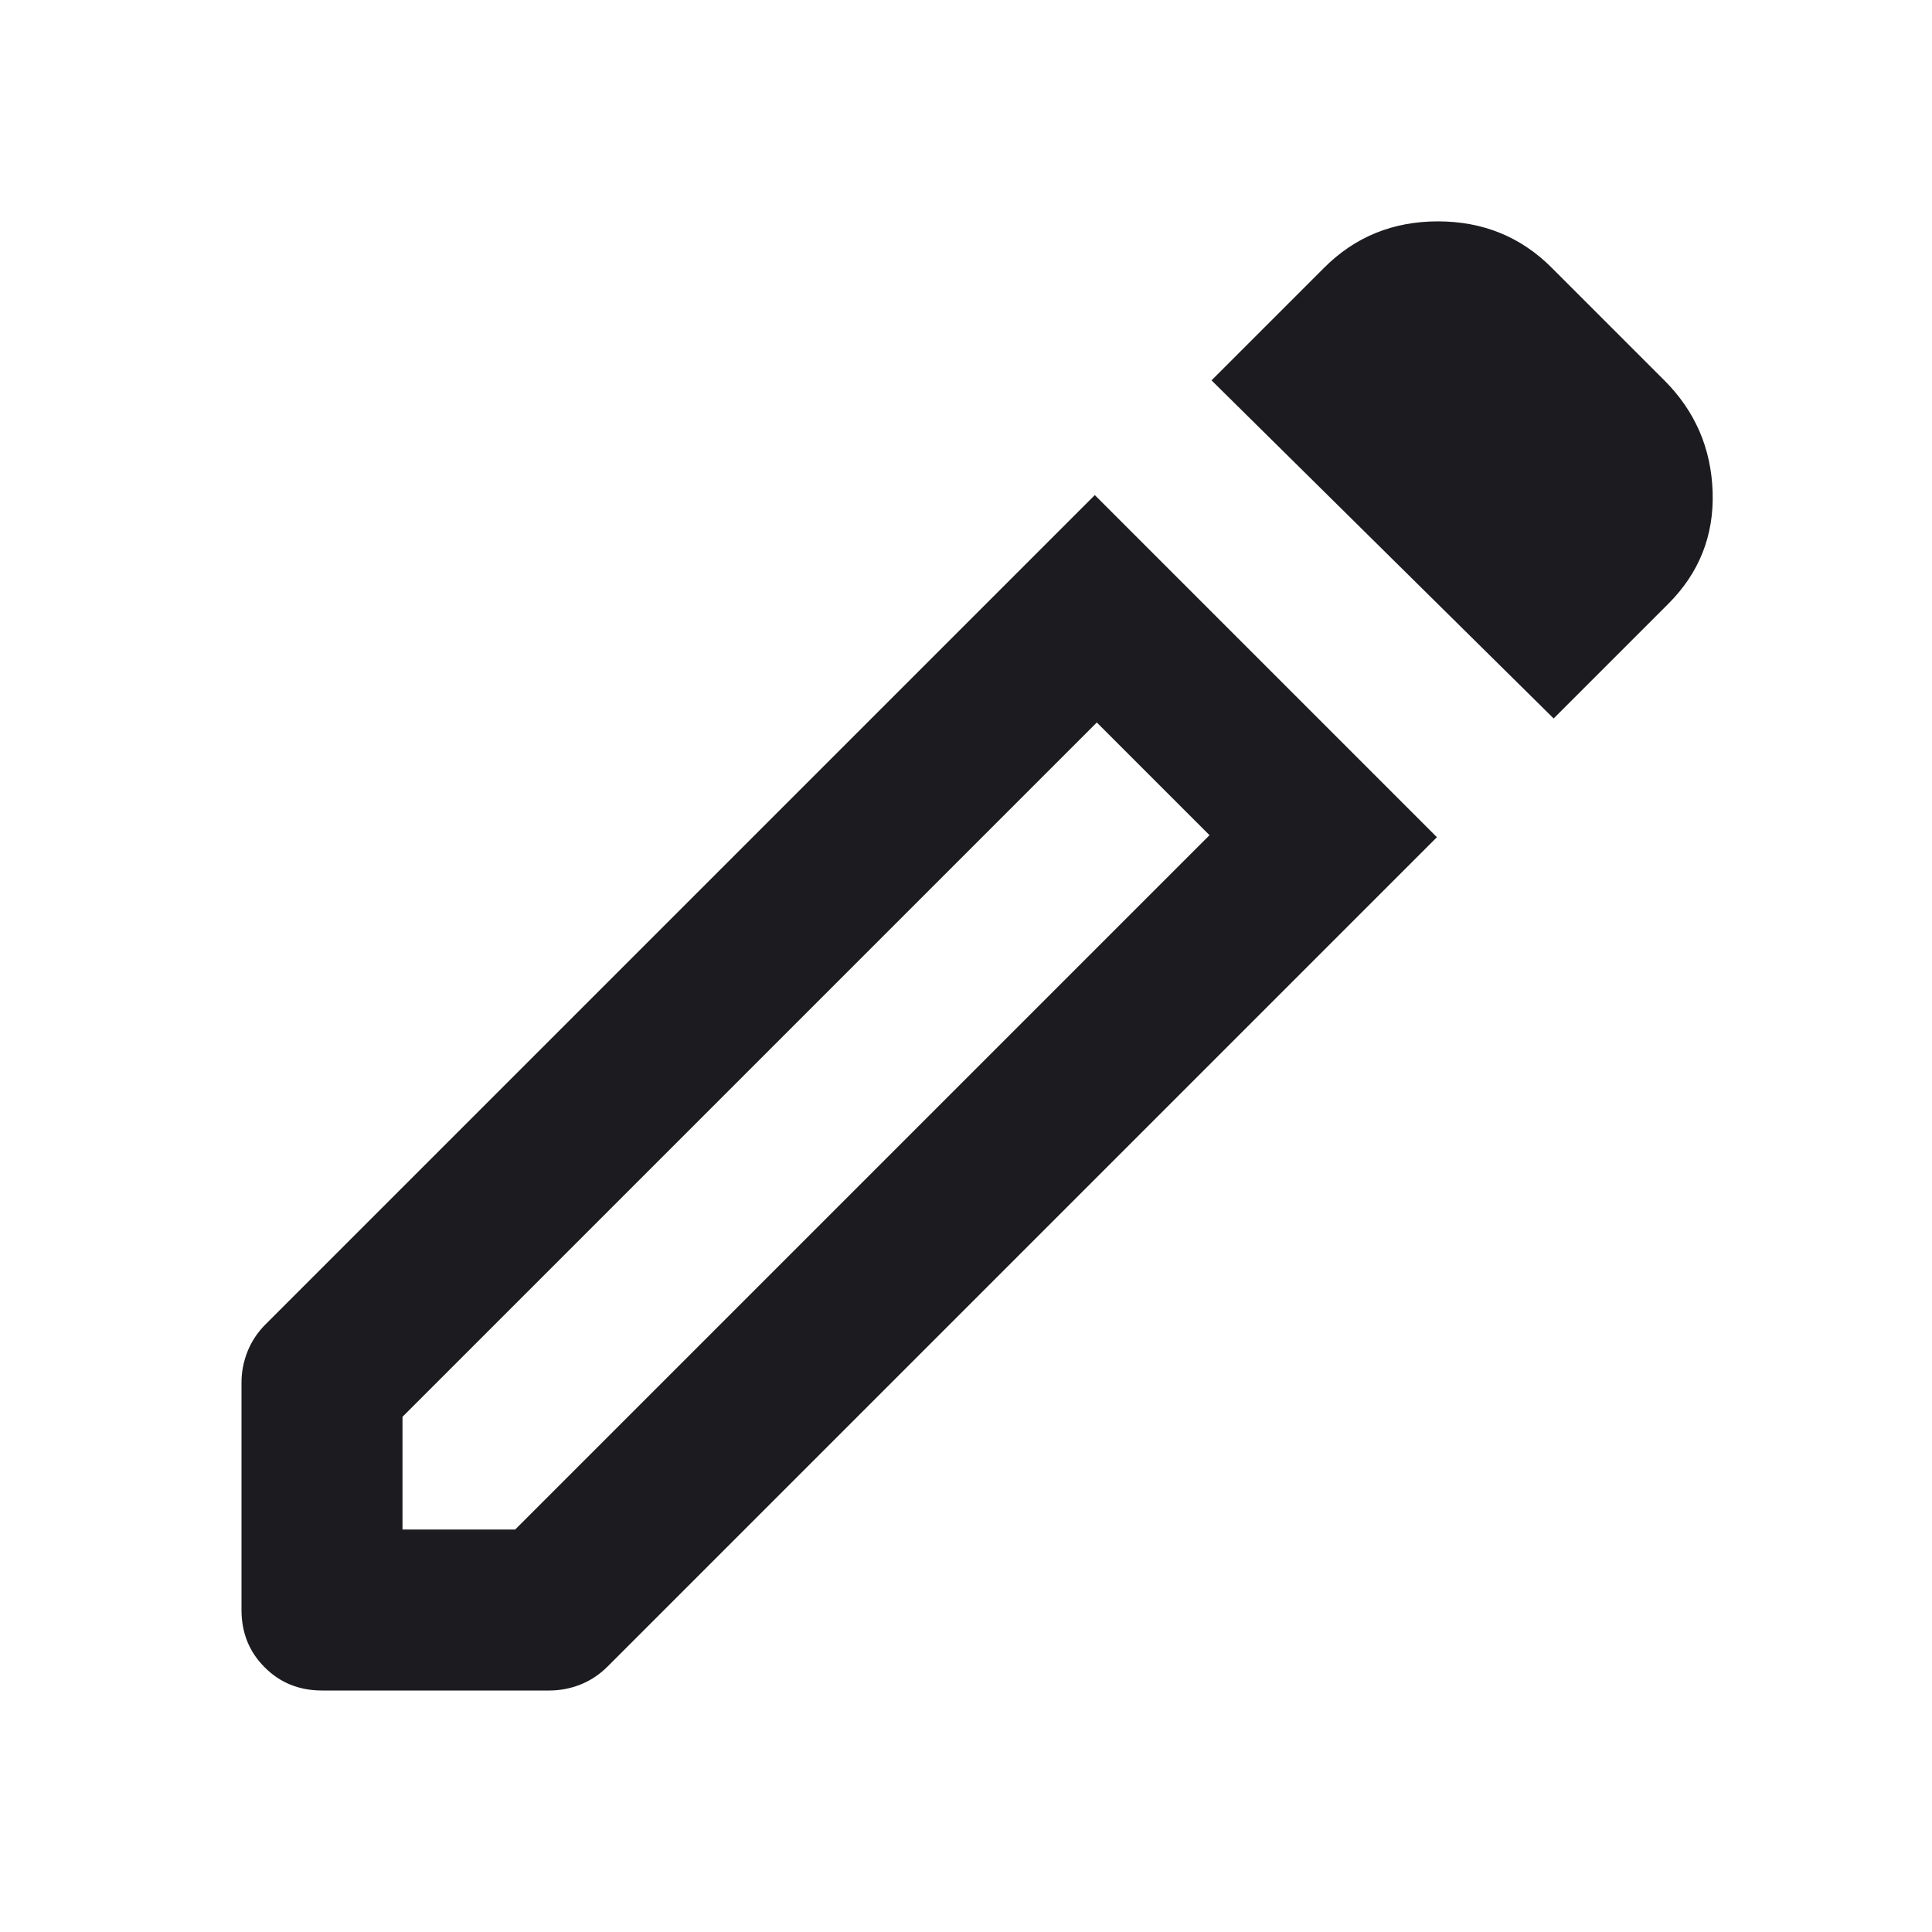
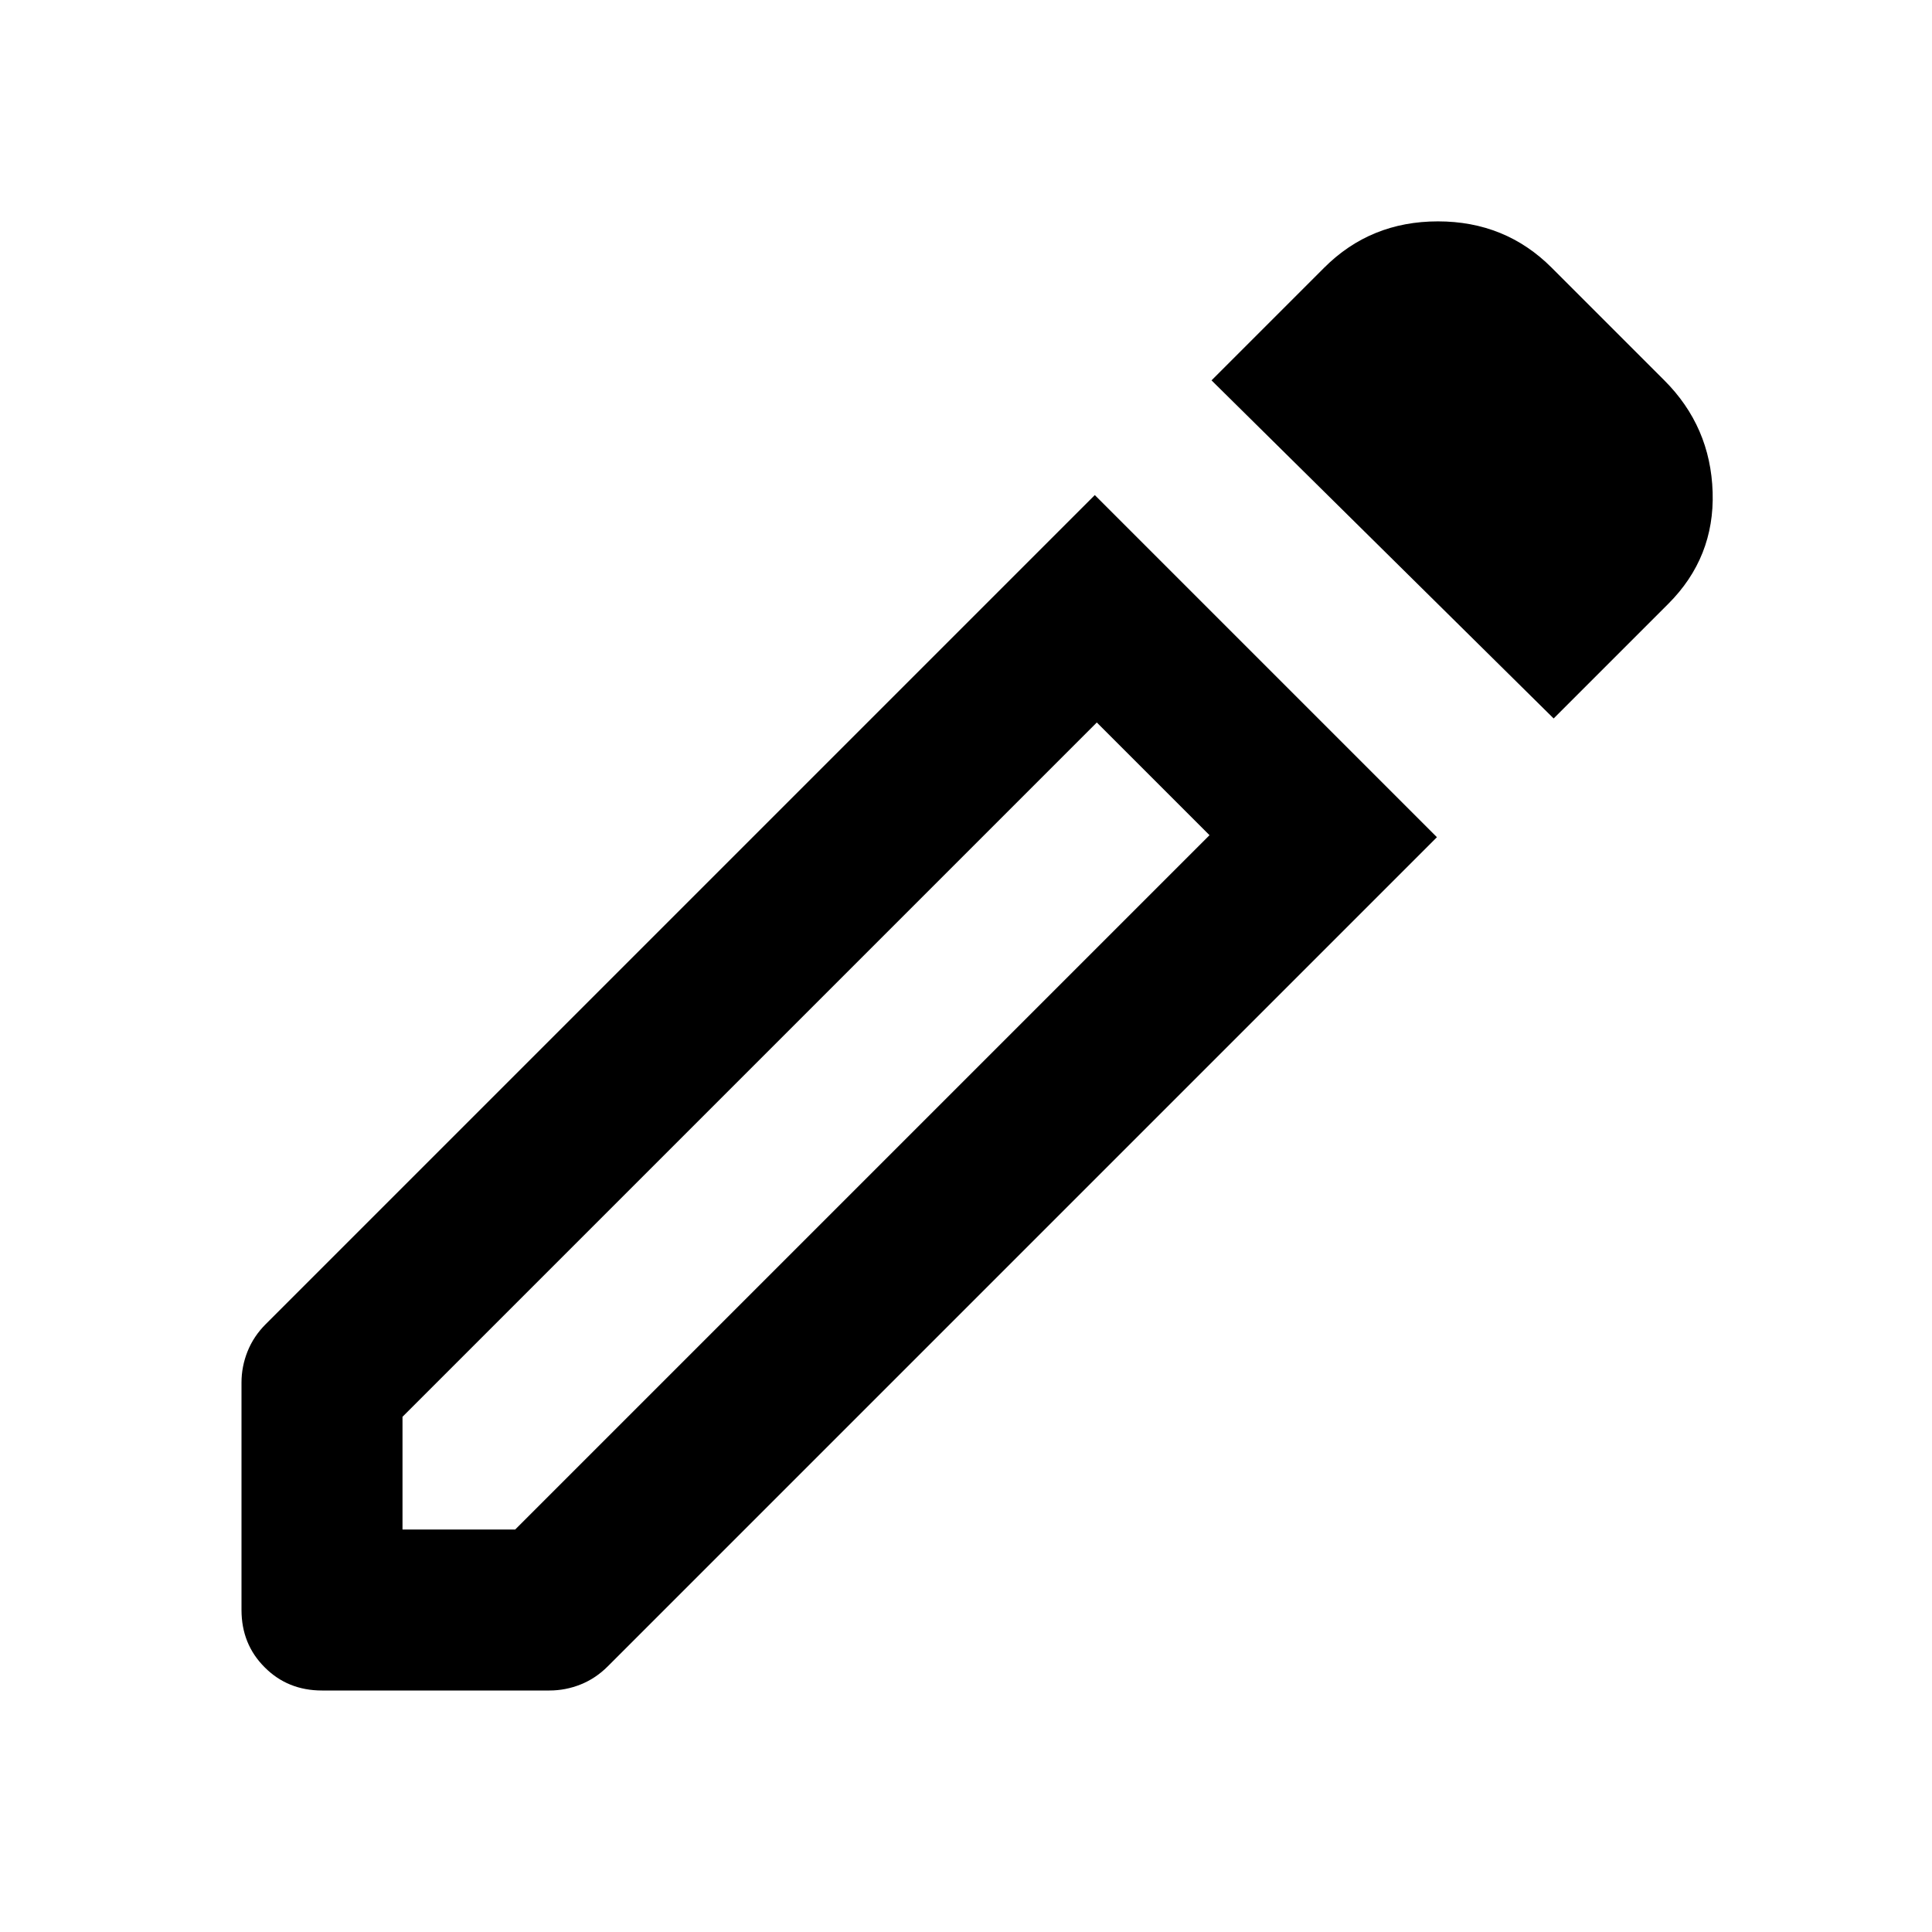
- <svg xmlns="http://www.w3.org/2000/svg" width="24" height="24" viewBox="0 0 24 24" fill="none">
-   <mask id="mask0_842_12274" style="mask-type:alpha" maskUnits="userSpaceOnUse" x="0" y="0" width="24" height="24">
-     <rect width="24" height="24" fill="#D9D9D9" />
-   </mask>
-   <g mask="url(#mask0_842_12274)">
-     <path d="M5 19H6.4L15.025 10.375L13.625 8.975L5 17.6V19ZM19.3 8.925L15.05 4.725L16.45 3.325C16.833 2.942 17.304 2.75 17.863 2.75C18.421 2.75 18.892 2.942 19.275 3.325L20.675 4.725C21.058 5.108 21.258 5.571 21.275 6.113C21.292 6.654 21.108 7.117 20.725 7.5L19.3 8.925ZM4 21C3.717 21 3.479 20.904 3.288 20.712C3.096 20.521 3 20.283 3 20V17.175C3 17.042 3.025 16.913 3.075 16.788C3.125 16.663 3.2 16.55 3.3 16.45L13.6 6.15L17.85 10.4L7.55 20.7C7.45 20.8 7.338 20.875 7.213 20.925C7.088 20.975 6.958 21 6.825 21H4Z" fill="#1C1B1F" />
+ <svg xmlns="http://www.w3.org/2000/svg" width="24" height="24" viewBox="0 0 24 24">
+   <g>
+     <path fill="#000000" d="M5 19H6.4L15.025 10.375L13.625 8.975L5 17.6V19ZM19.3 8.925L15.05 4.725L16.45 3.325C16.833 2.942 17.304 2.75 17.863 2.75C18.421 2.75 18.892 2.942 19.275 3.325L20.675 4.725C21.058 5.108 21.258 5.571 21.275 6.113C21.292 6.654 21.108 7.117 20.725 7.5L19.3 8.925ZM4 21C3.717 21 3.479 20.904 3.288 20.712C3.096 20.521 3 20.283 3 20V17.175C3 17.042 3.025 16.913 3.075 16.788C3.125 16.663 3.2 16.55 3.3 16.45L13.6 6.15L17.85 10.4L7.55 20.7C7.45 20.8 7.338 20.875 7.213 20.925C7.088 20.975 6.958 21 6.825 21H4Z" />
  </g>
</svg>
